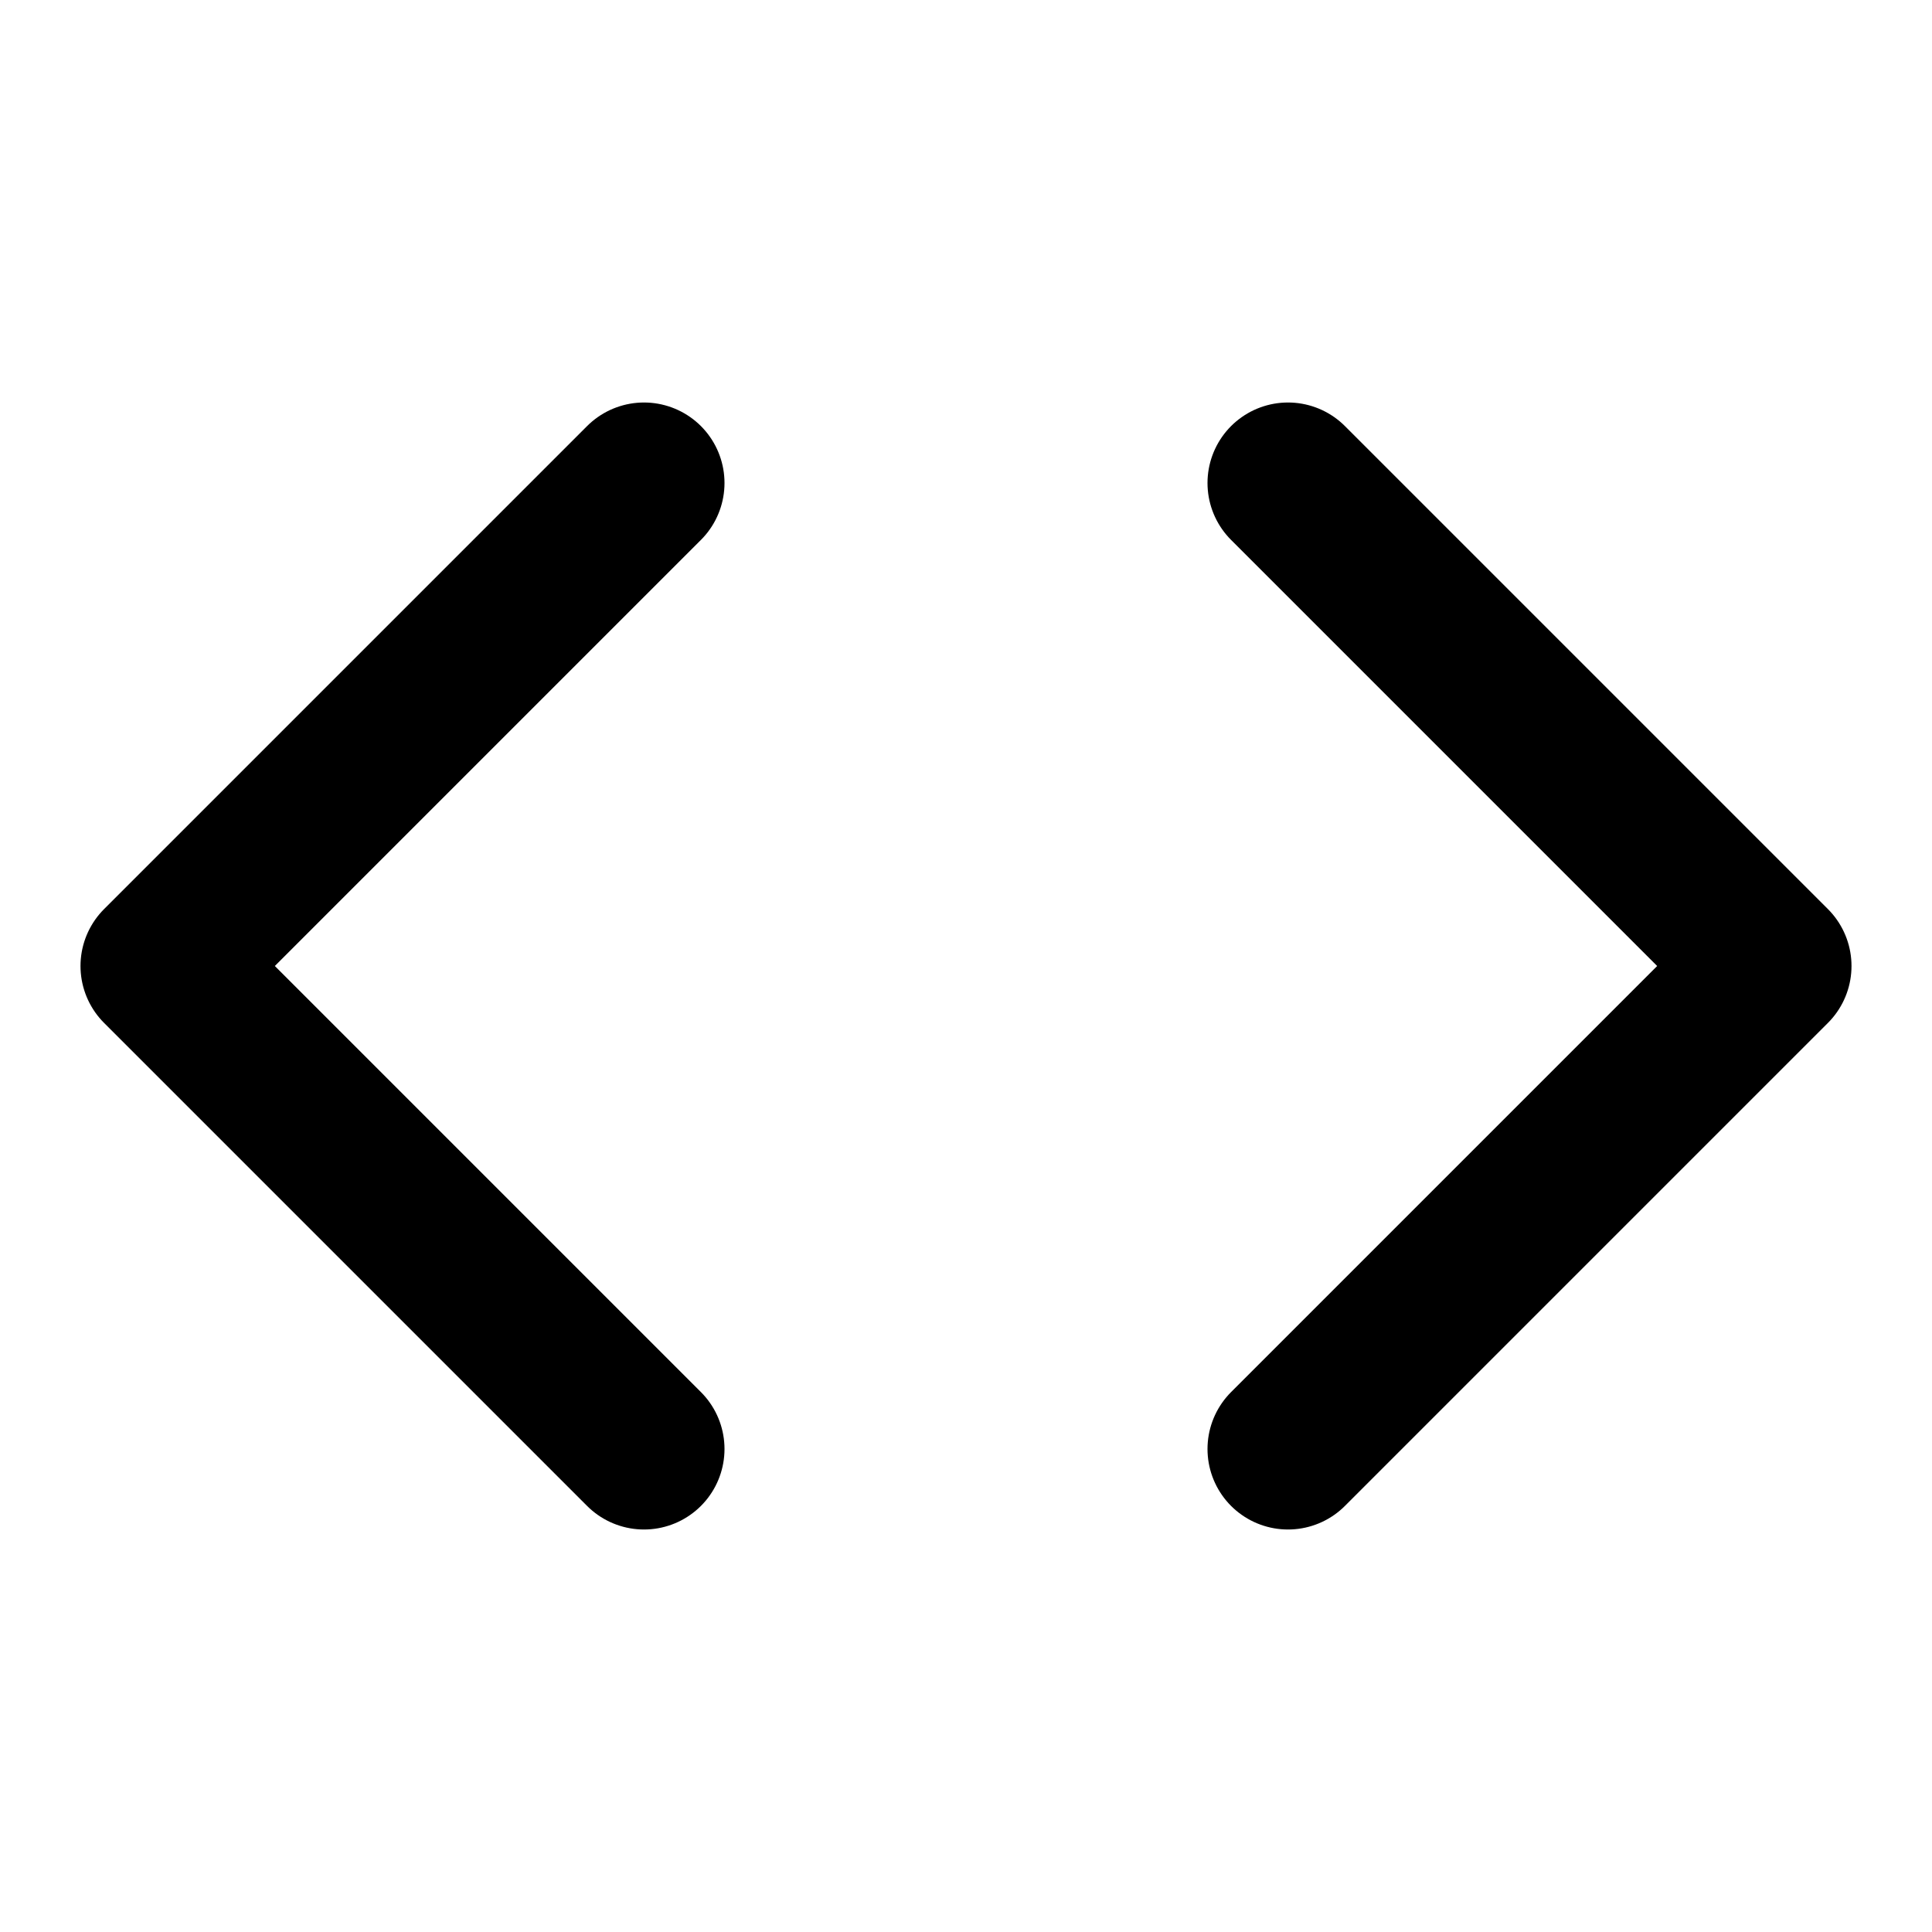
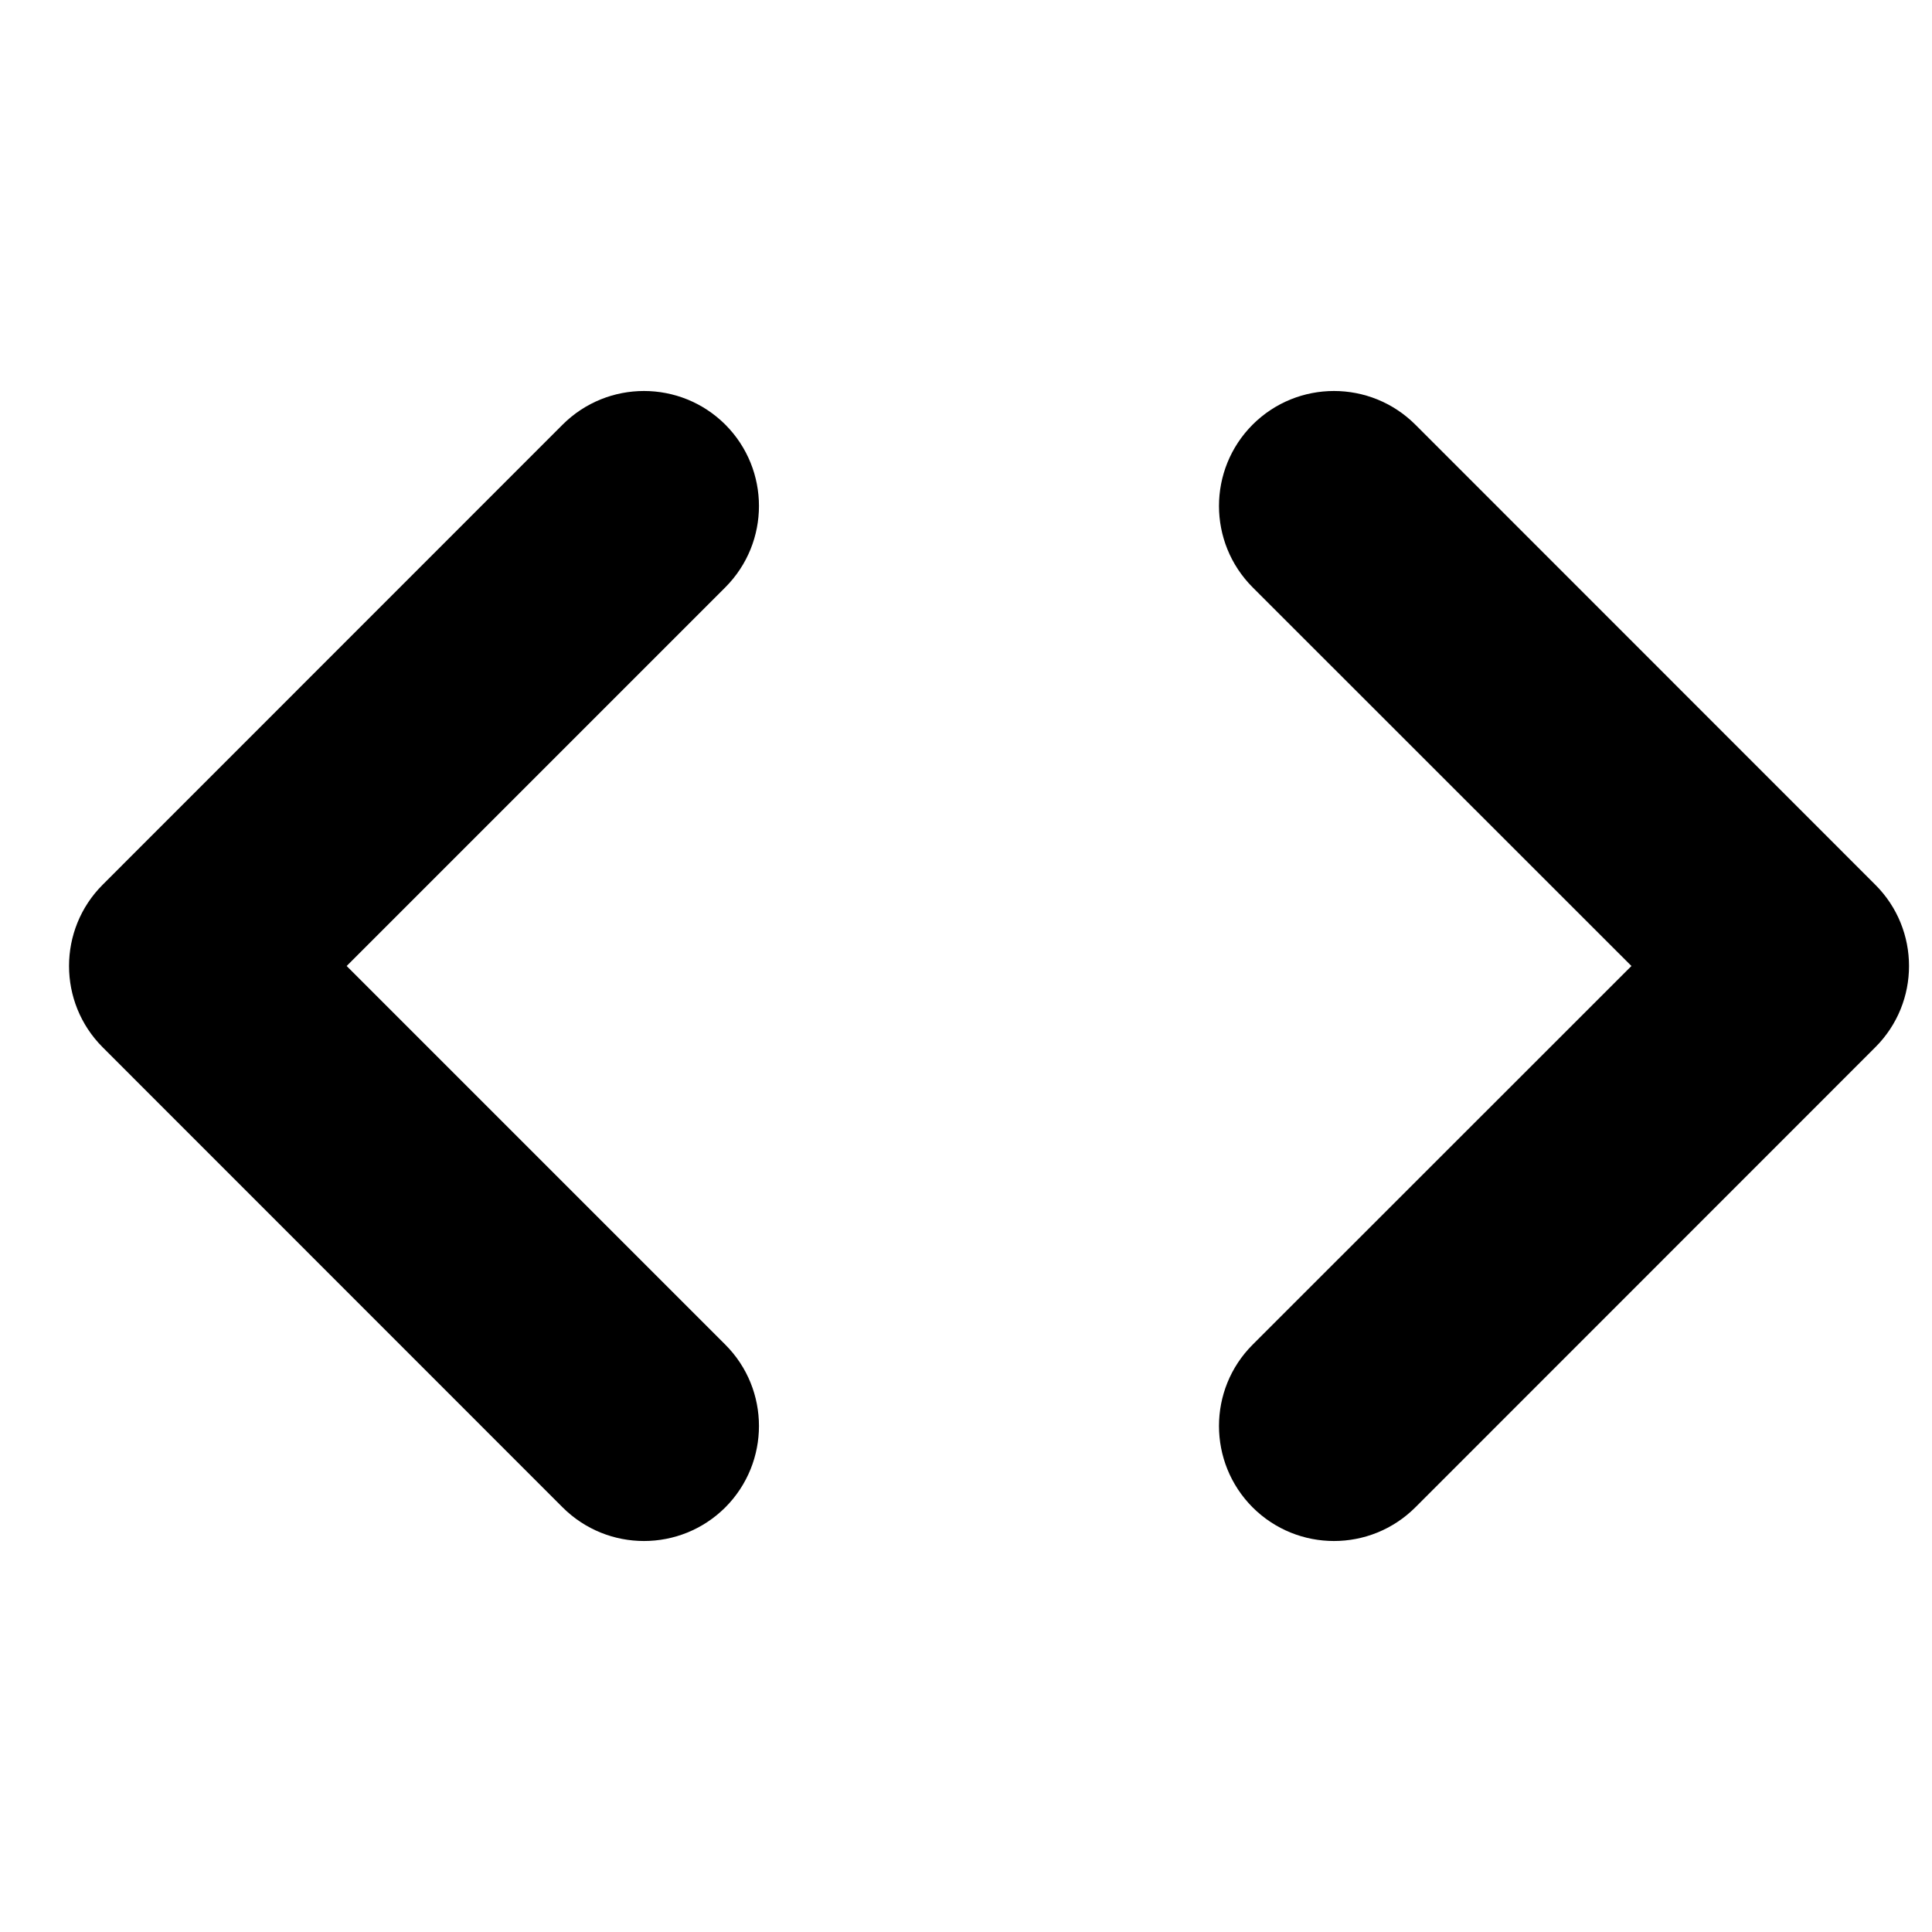
- <svg xmlns="http://www.w3.org/2000/svg" width="24" height="24" viewBox="0 0 24 24" fill="none" stroke="currentColor" stroke-width="2" stroke-linecap="round" stroke-linejoin="round">
-   <polyline points="16 18 22 12 16 6" />
-   <polyline points="8 6 2 12 8 18" />
+ <svg xmlns="http://www.w3.org/2000/svg" width="14" height="14" viewBox="0 0 14 14" fill="none">
+   <path fill-rule="evenodd" clip-rule="evenodd" d="M0.744 7.589C0.419 7.264 0.419 6.736 0.744 6.411L4.077 3.077C4.403 2.752 4.93 2.752 5.256 3.077C5.581 3.403 5.581 3.93 5.256 4.256L2.512 7L5.256 9.744C5.581 10.069 5.581 10.597 5.256 10.923C4.93 11.248 4.403 11.248 4.077 10.923L0.744 7.589ZM9.077 10.923C8.752 10.597 8.752 10.069 9.077 9.744L11.822 7L9.077 4.256C8.752 3.93 8.752 3.403 9.077 3.077C9.403 2.752 9.93 2.752 10.256 3.077L13.589 6.411C13.915 6.736 13.915 7.264 13.589 7.589L10.256 10.923C9.93 11.248 9.403 11.248 9.077 10.923Z" fill="currentColor" />
</svg>
